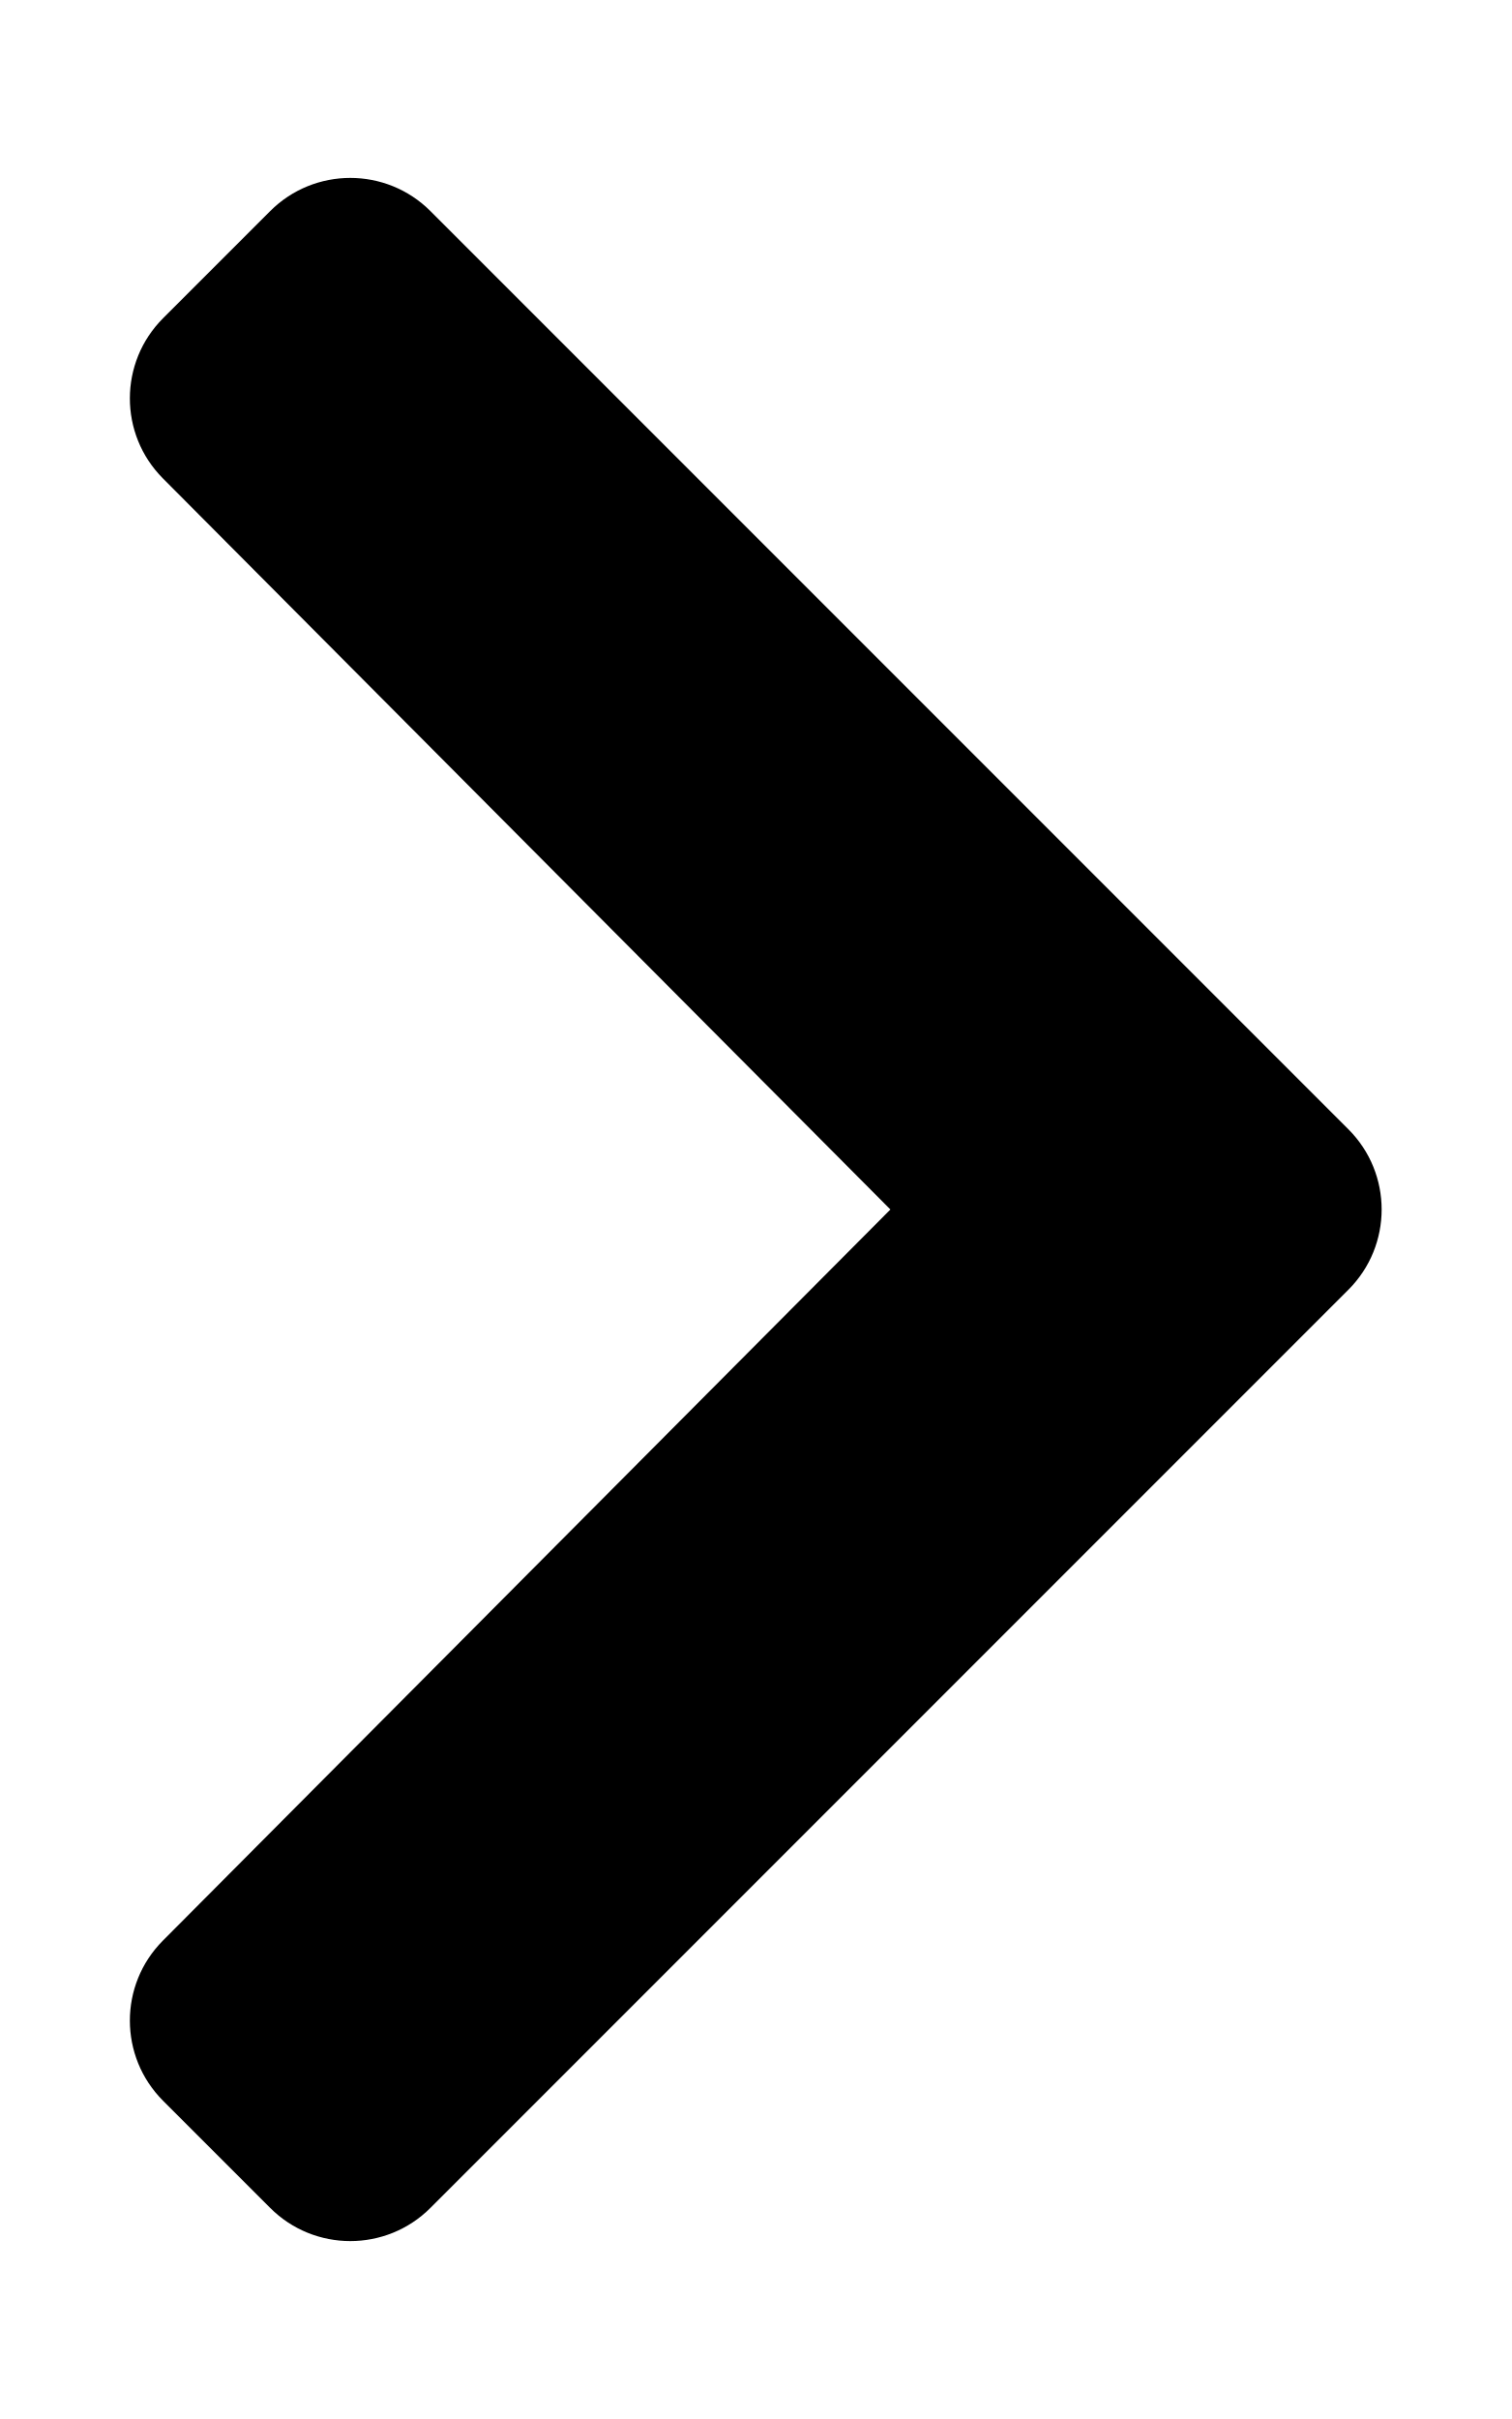
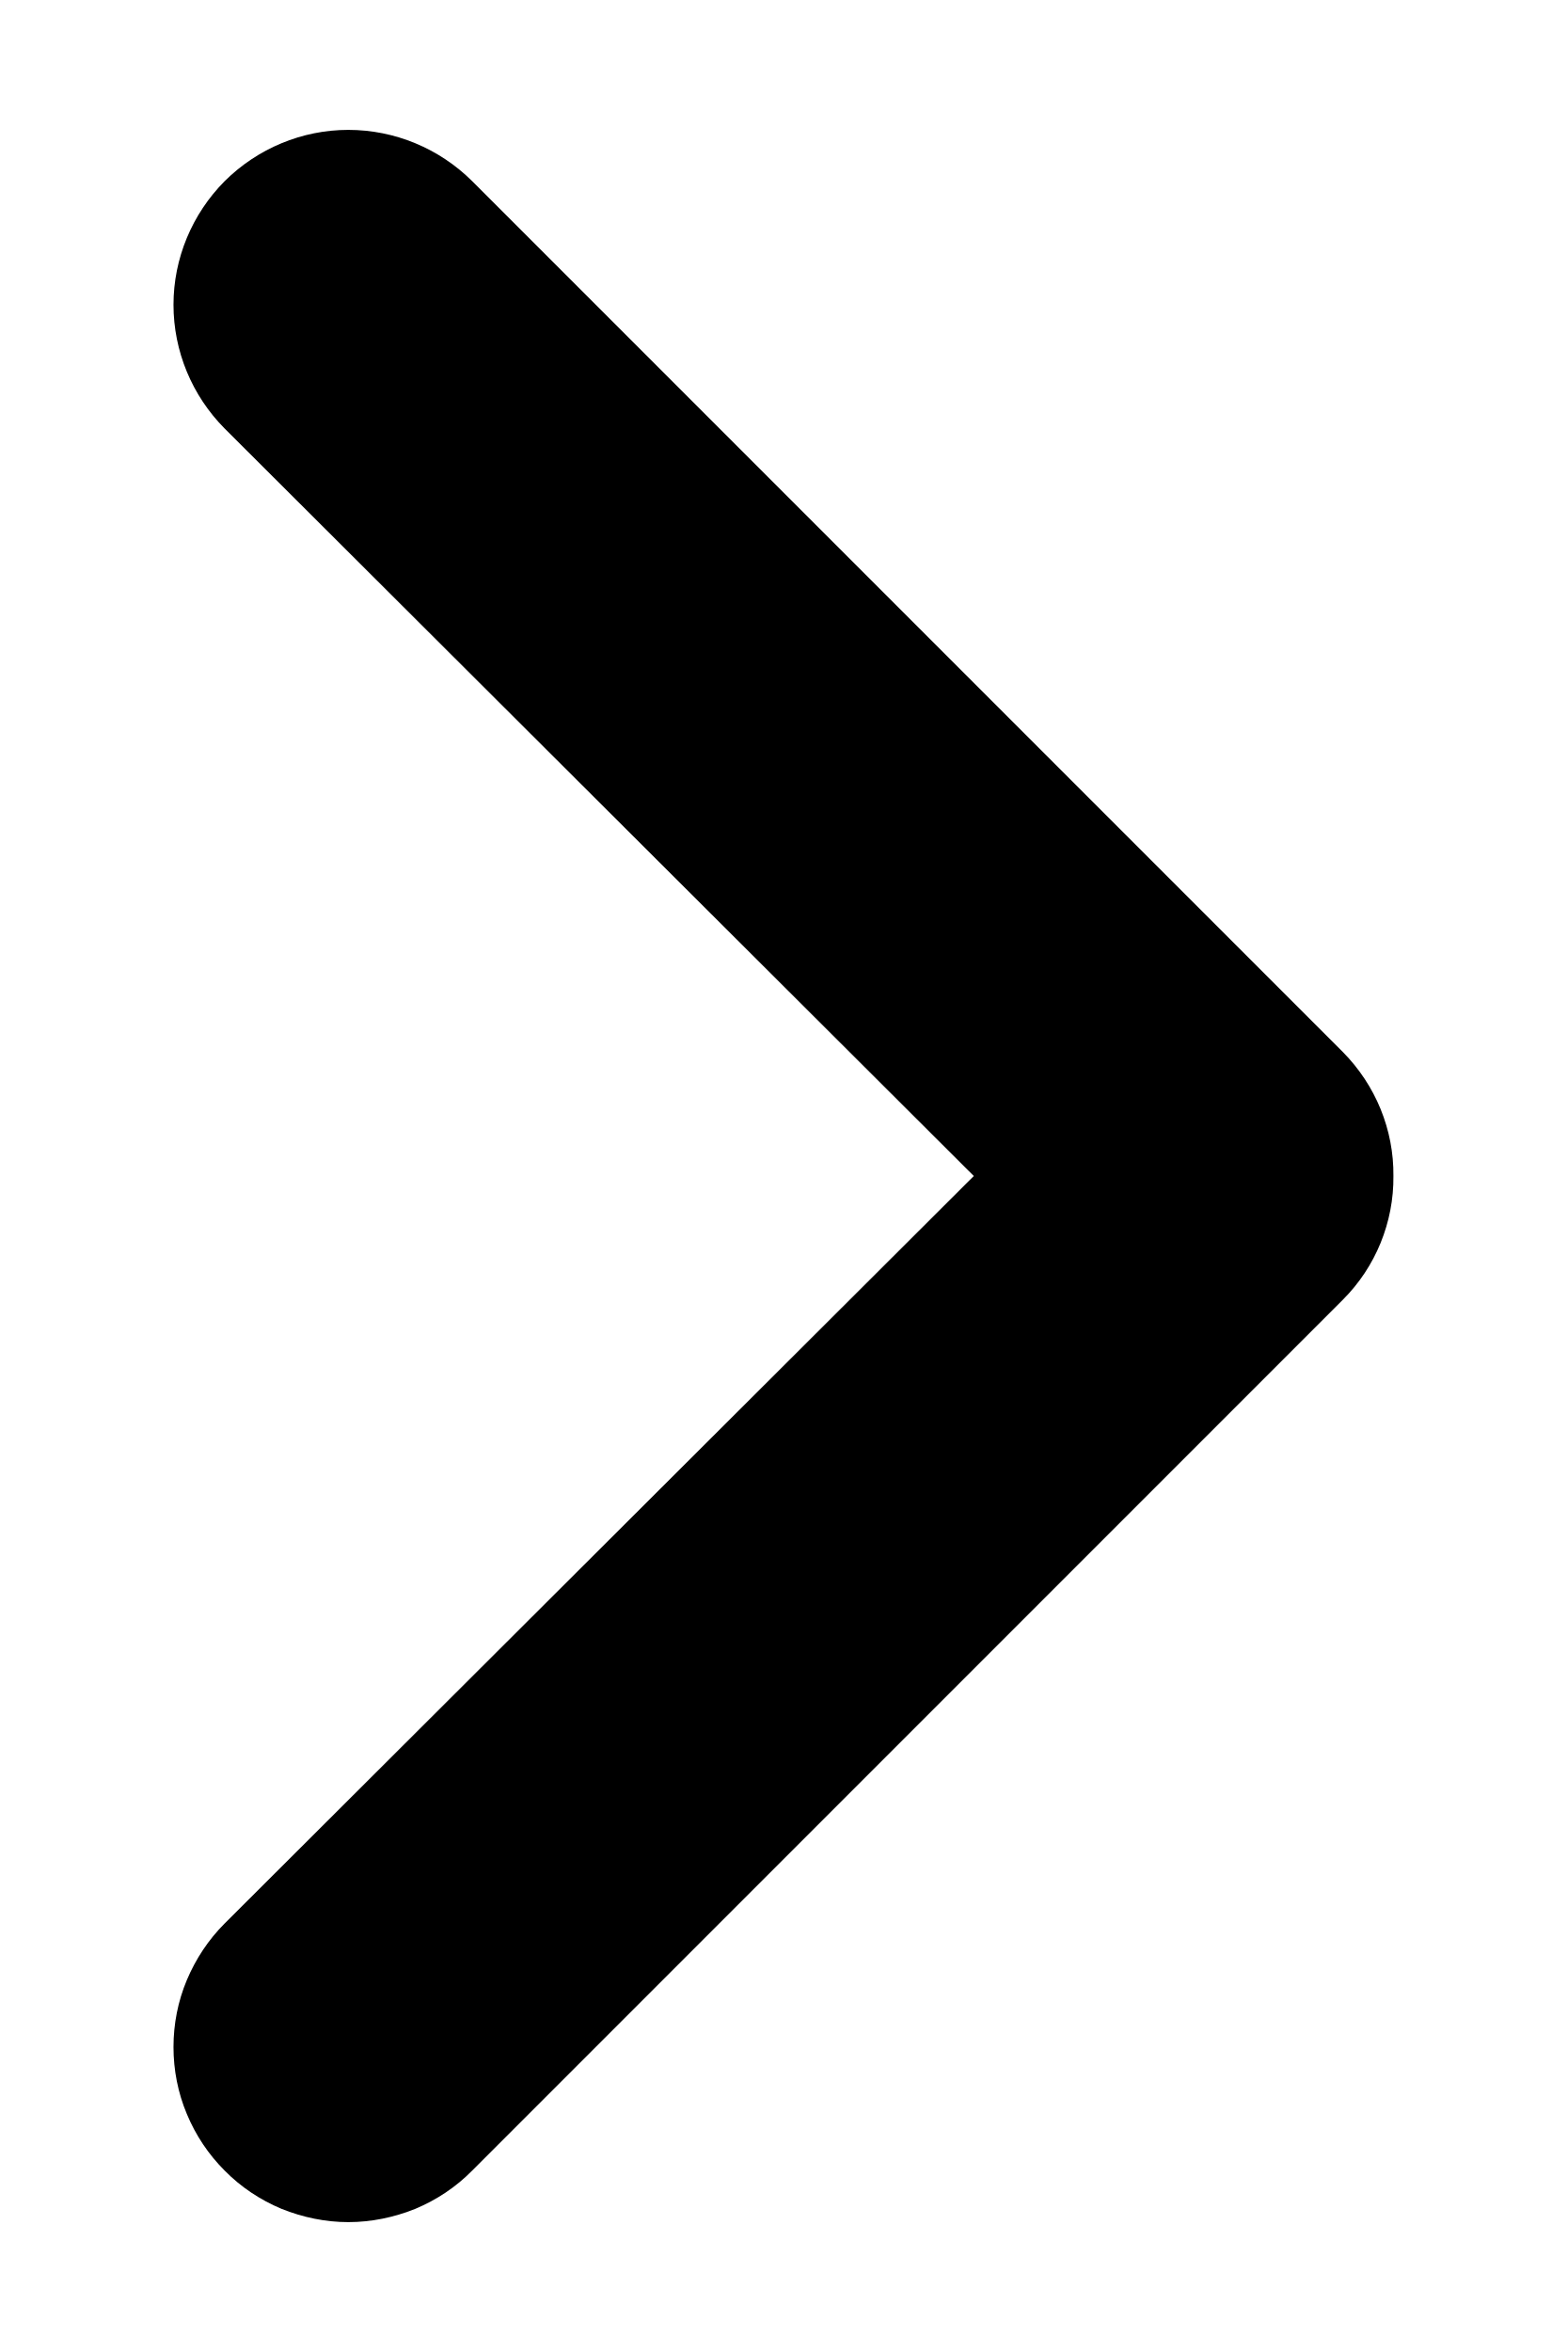
- <svg xmlns="http://www.w3.org/2000/svg" viewBox="0 0 320 512">
-   <path d="M285.476 272.971 91.132 467.314c-9.373 9.373-24.569 9.373-33.941 0l-22.667-22.667c-9.357-9.357-9.375-24.522-.04-33.901L188.505 256 34.484 101.255c-9.335-9.379-9.317-24.544.04-33.901l22.667-22.667c9.373-9.373 24.569-9.373 33.941 0L285.475 239.03c9.373 9.372 9.373 24.568.001 33.941z" />
+ <svg xmlns="http://www.w3.org/2000/svg" width="6" height="9" viewBox="0 0 6 9" fill="none">
+   <path d="M5.333 4.5C5.334 4.588 5.317 4.675 5.284 4.756C5.251 4.837 5.202 4.911 5.14 4.973L1.807 8.306C1.745 8.369 1.671 8.418 1.59 8.452C1.508 8.485 1.421 8.503 1.333 8.503C1.246 8.503 1.159 8.485 1.077 8.452C0.996 8.418 0.922 8.369 0.86 8.306C0.798 8.244 0.749 8.171 0.715 8.089C0.681 8.008 0.664 7.921 0.664 7.833C0.664 7.745 0.681 7.658 0.715 7.577C0.749 7.496 0.798 7.422 0.86 7.36L3.727 4.5L0.86 1.64C0.735 1.514 0.664 1.344 0.664 1.166C0.664 0.989 0.735 0.819 0.86 0.693C0.986 0.568 1.156 0.497 1.333 0.497C1.511 0.497 1.681 0.568 1.807 0.693L5.14 4.026C5.202 4.089 5.251 4.163 5.284 4.244C5.317 4.325 5.334 4.412 5.333 4.5Z" fill="currentColor" />
</svg>
